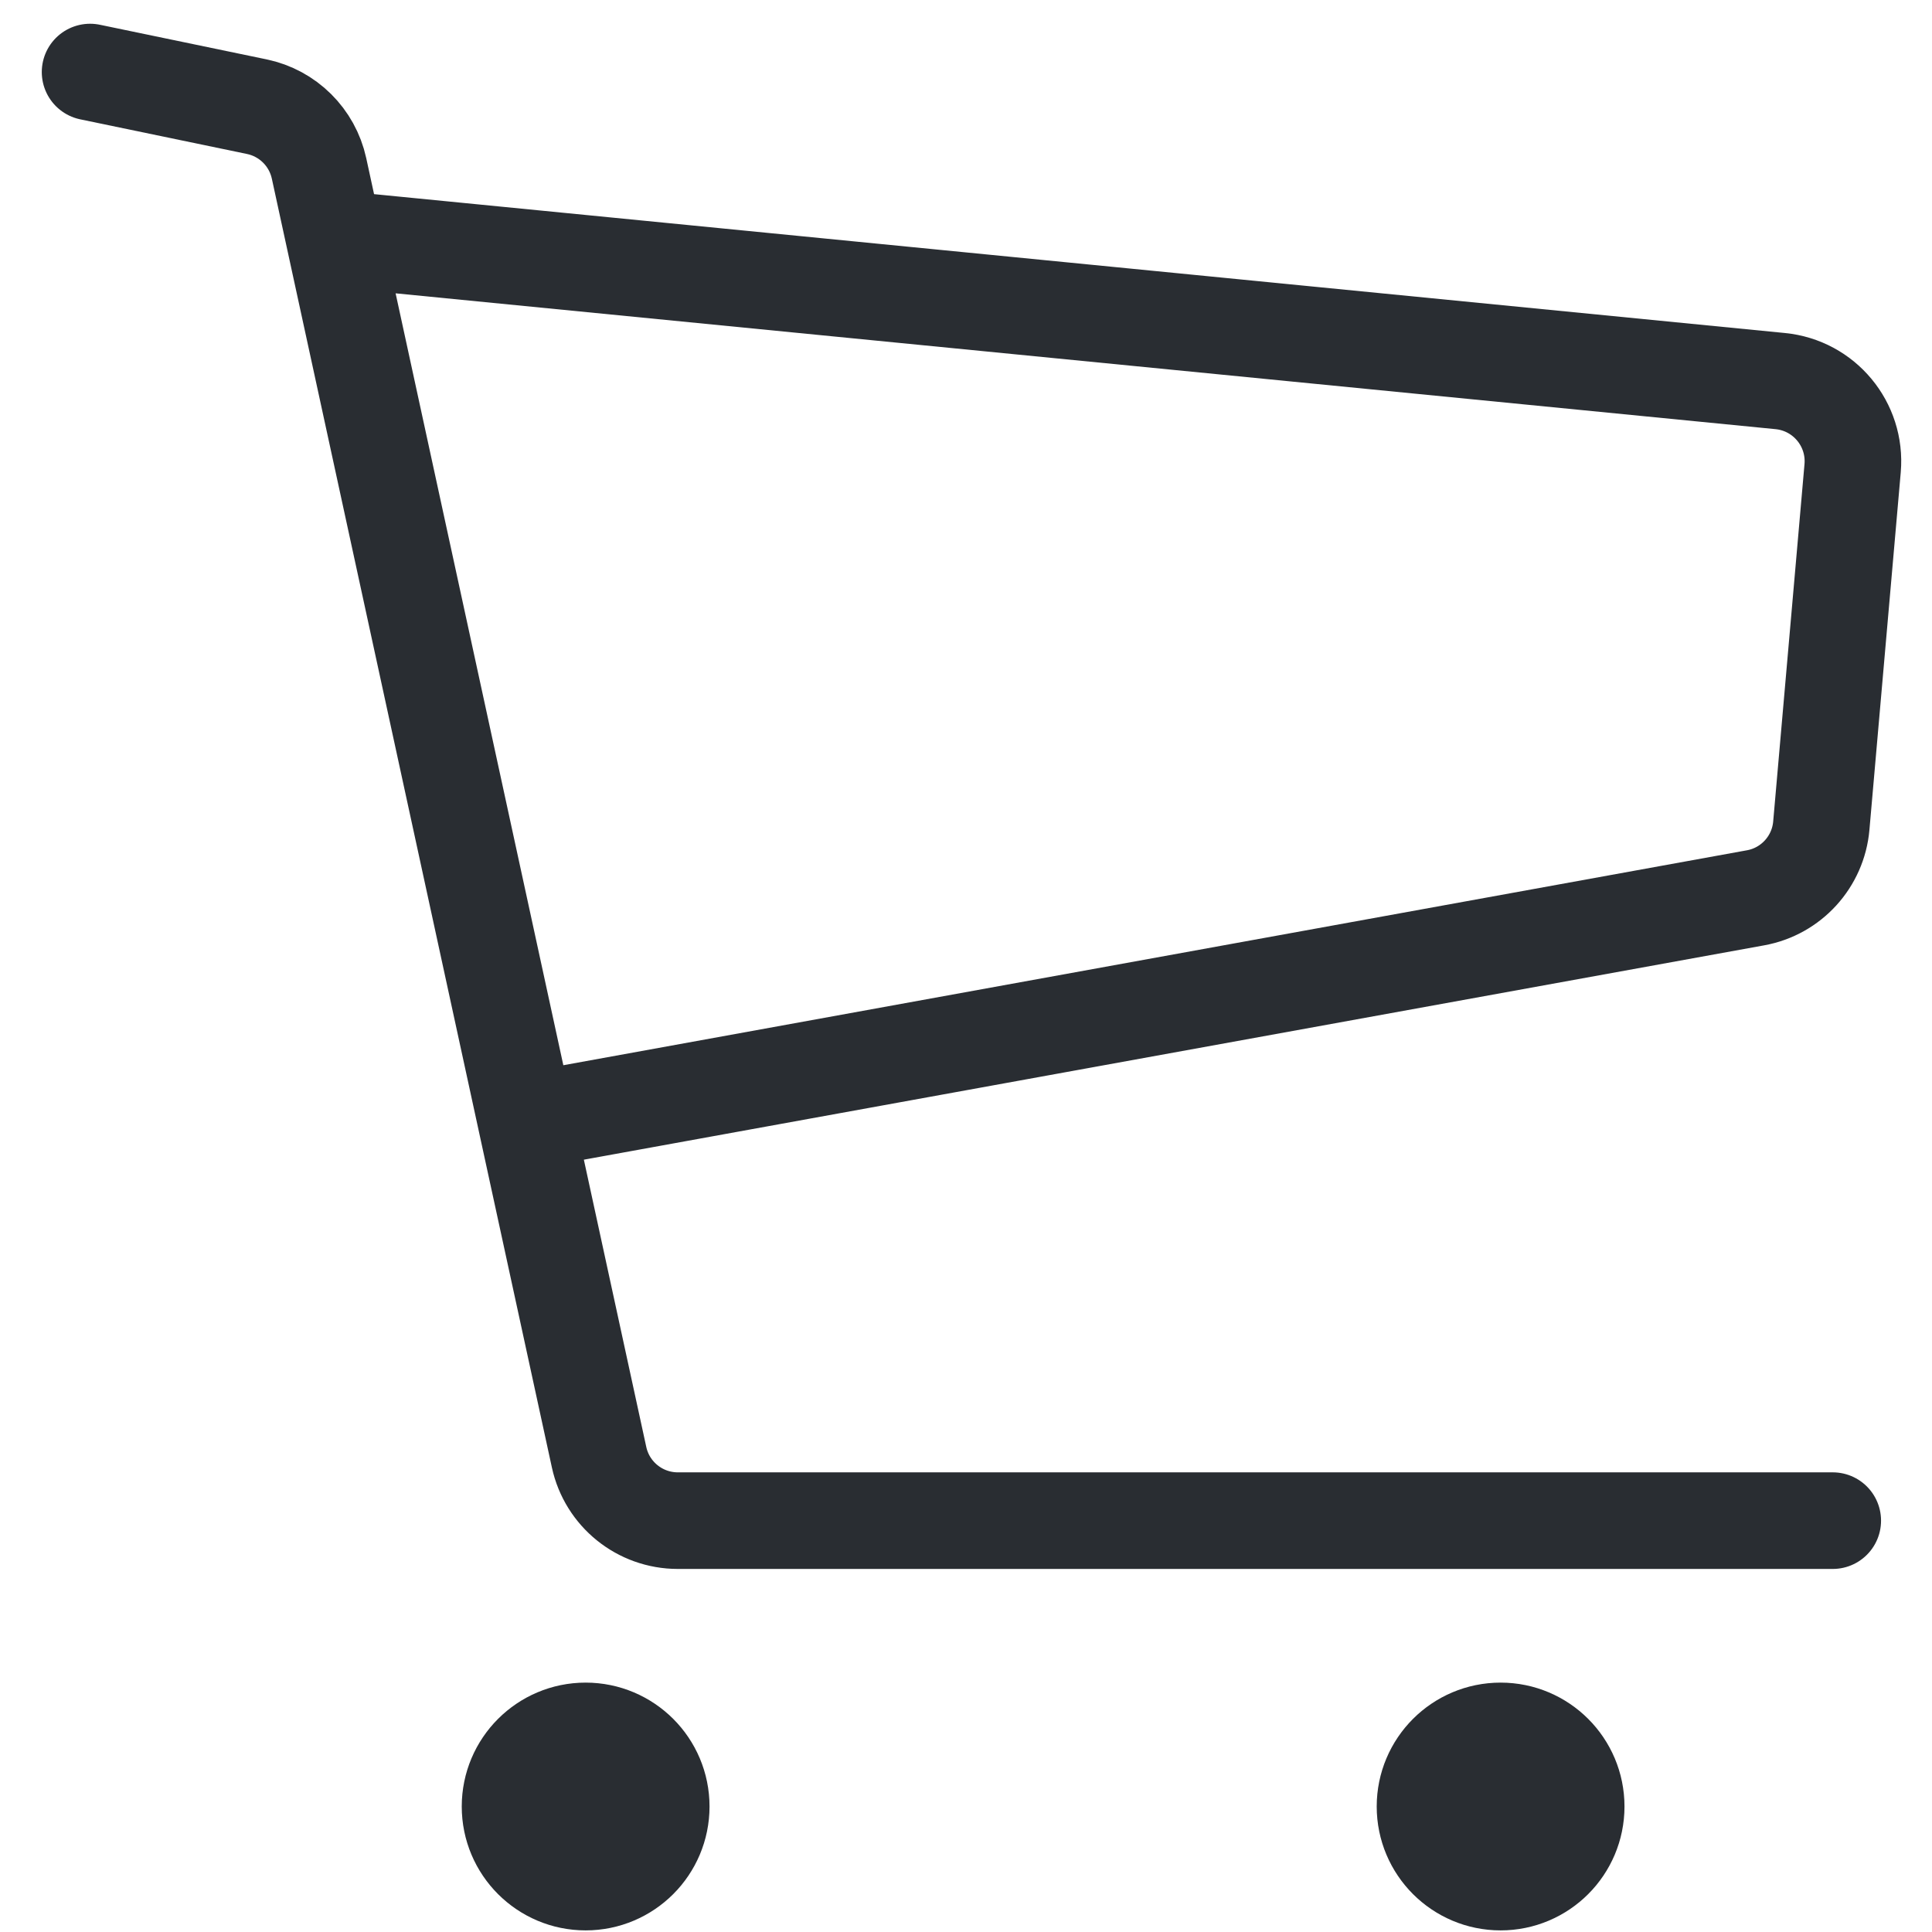
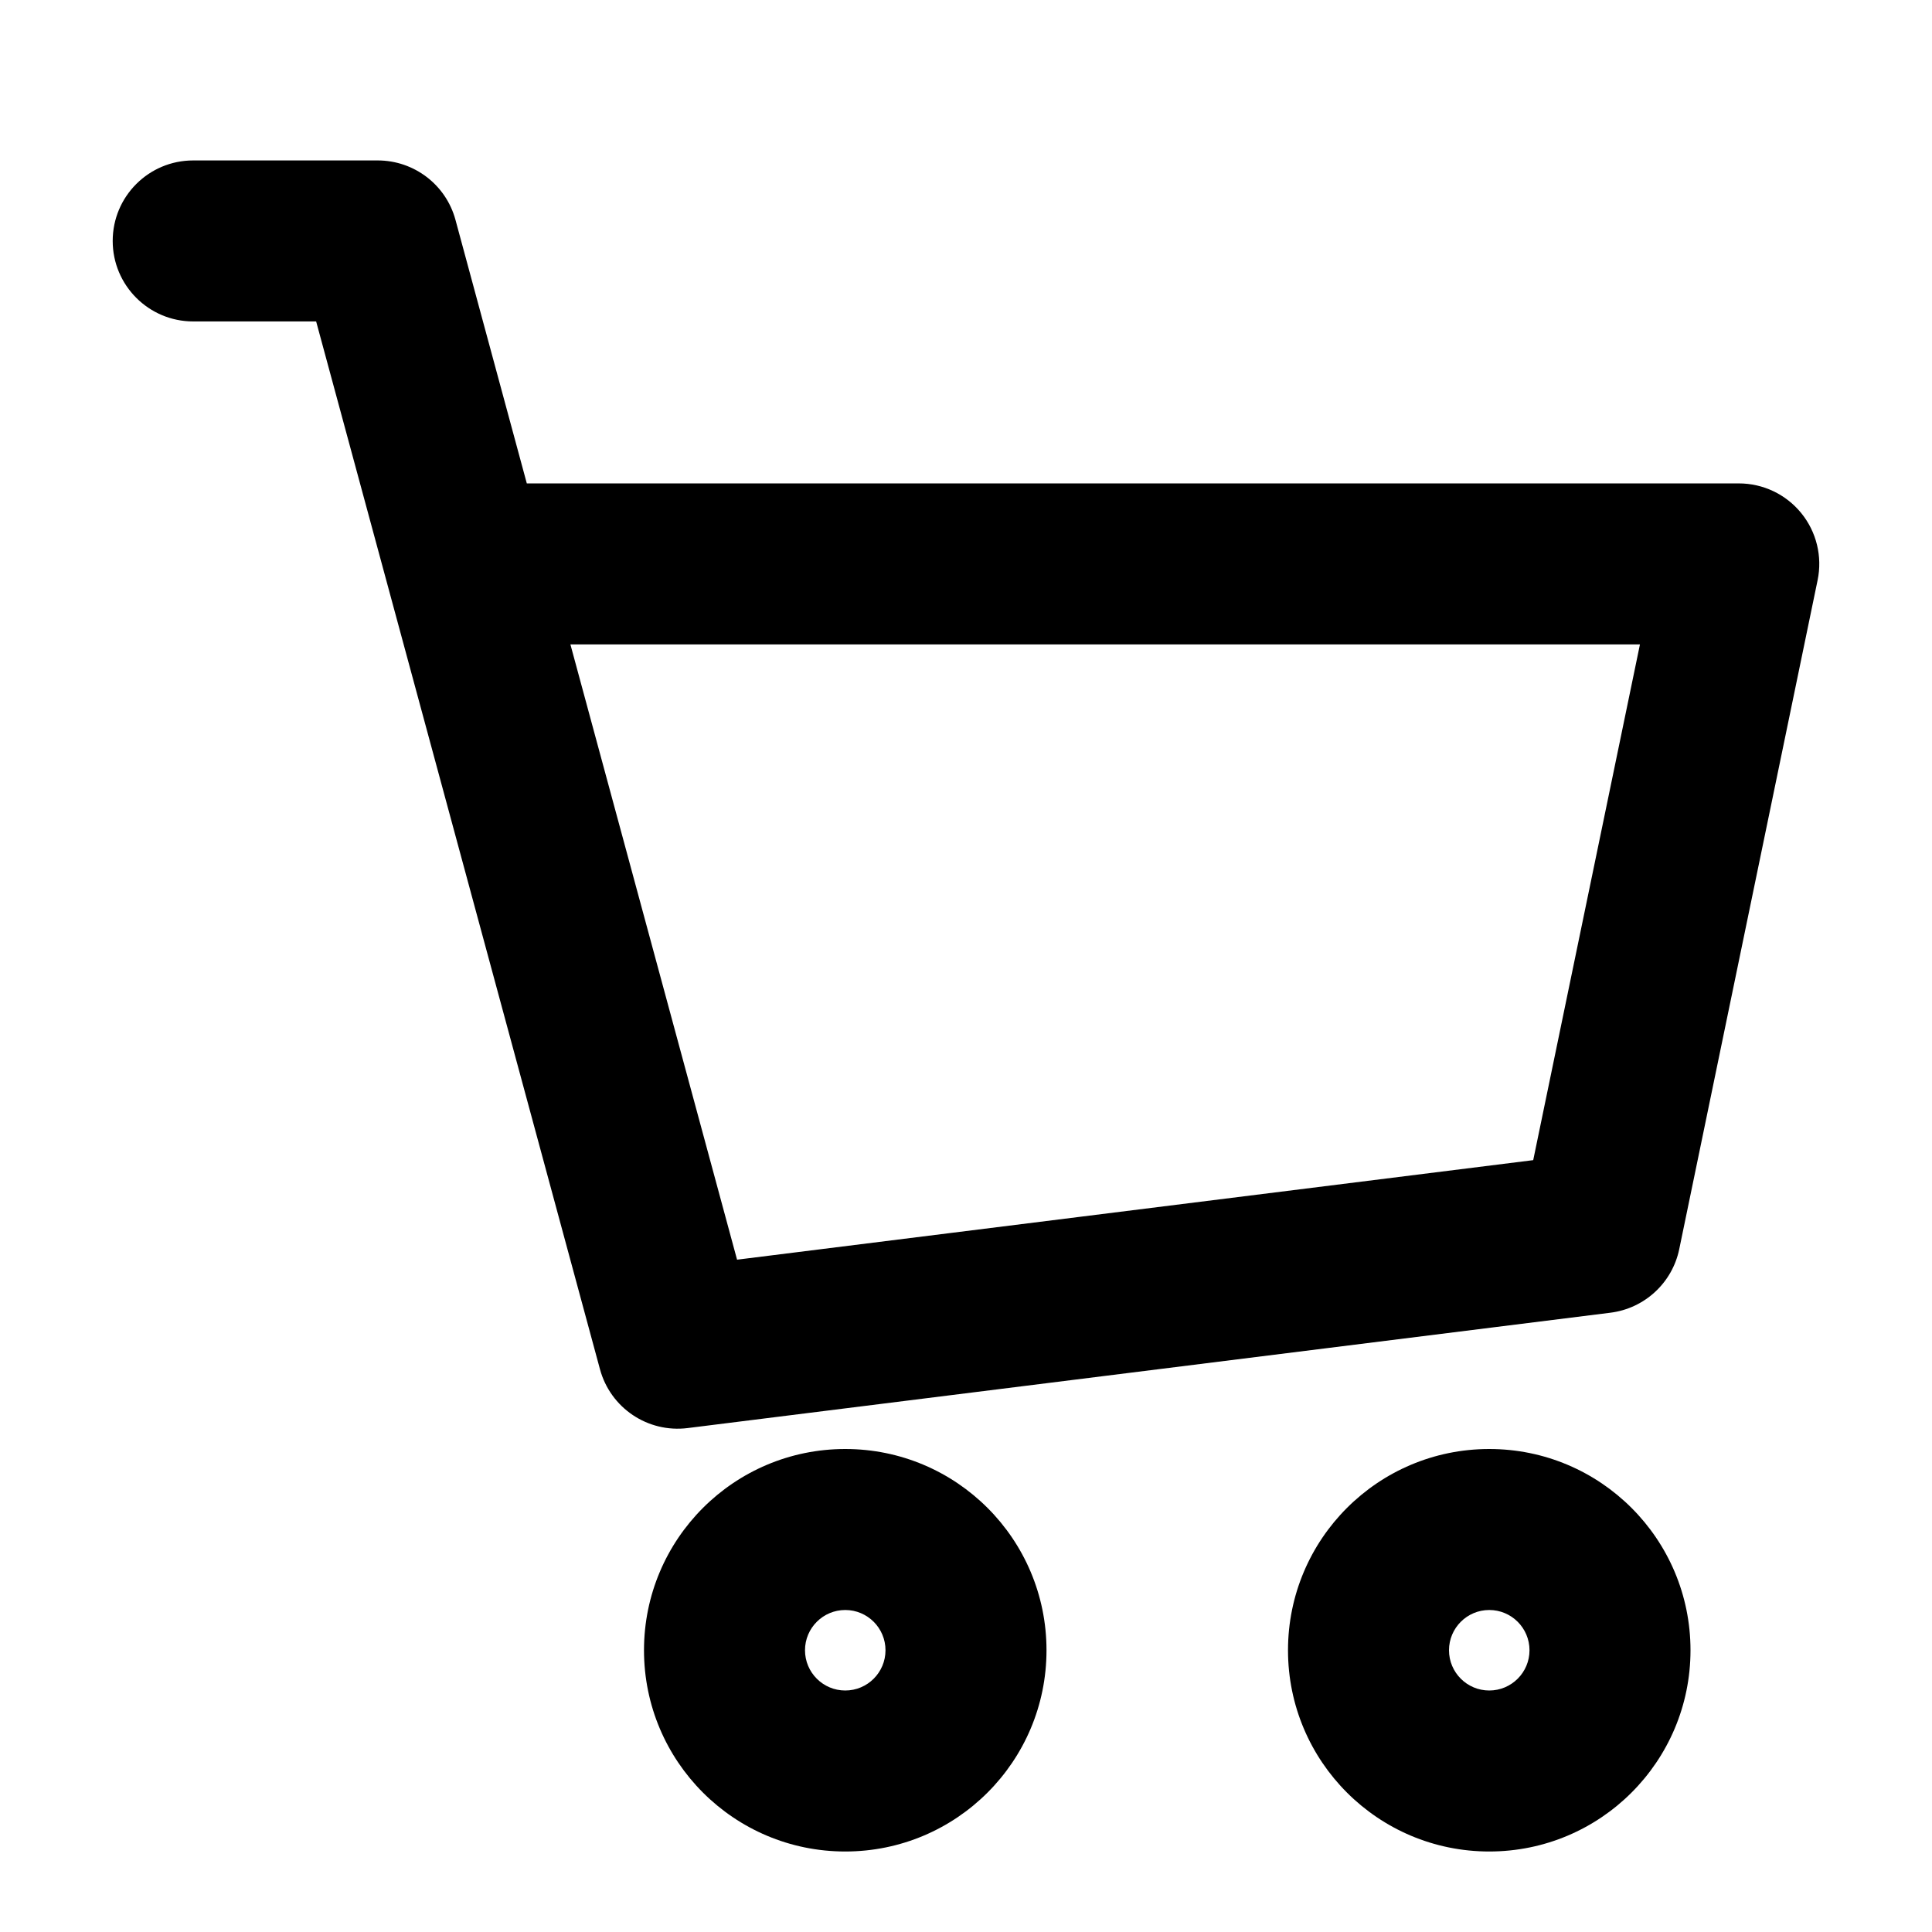
<svg xmlns="http://www.w3.org/2000/svg" width="24" height="24" viewBox="0 0 24 24" fill="none">
-   <path d="M4.153 2.966L22.115 4.734C22.661 4.788 23.061 5.27 23.014 5.816L22.625 10.256C22.586 10.705 22.251 11.073 21.808 11.153L7.072 13.829M1.119 0.895L3.189 1.325C3.576 1.405 3.879 1.706 3.963 2.091L7.442 18.102C7.542 18.562 7.949 18.89 8.42 18.89H22.767" stroke="#292D32" stroke-width="1.2" stroke-linecap="round" />
-   <circle cx="7.275" cy="22.441" r="0.939" fill="#292D32" stroke="#292D32" stroke-width="1.2" />
-   <circle cx="18.641" cy="22.441" r="0.939" fill="#292D32" stroke="#292D32" stroke-width="1.2" />
+   <path d="M2.4 1.993C1.848 1.993 1.4 2.44 1.4 2.993C1.4 3.545 1.848 3.993 2.4 3.993V2.993V1.993ZM4.692 2.993L5.658 2.731C5.54 2.295 5.144 1.993 4.692 1.993V2.993ZM8.418 16.748L7.453 17.009C7.583 17.49 8.047 17.802 8.542 17.74L8.418 16.748ZM19.881 15.315L20.005 16.307C20.429 16.254 20.773 15.937 20.86 15.518L19.881 15.315ZM21.6 7.005L22.579 7.207C22.64 6.913 22.565 6.606 22.375 6.373C22.185 6.14 21.901 6.005 21.6 6.005V7.005ZM5.779 7.005L4.814 7.266L5.779 7.005ZM2.4 2.993V3.993H4.692V2.993V1.993H2.4V2.993ZM8.418 16.748L8.542 17.74L20.005 16.307L19.881 15.315L19.756 14.323L8.294 15.756L8.418 16.748ZM19.881 15.315L20.86 15.518L22.579 7.207L21.6 7.005L20.621 6.802L18.901 15.113L19.881 15.315ZM4.692 2.993L3.727 3.254L4.814 7.266L5.779 7.005L6.744 6.743L5.658 2.731L4.692 2.993ZM5.779 7.005L4.814 7.266L7.453 17.009L8.418 16.748L9.383 16.486L6.744 6.743L5.779 7.005ZM21.6 7.005V6.005H5.779V7.005V8.005H21.6V7.005ZM12 20.5H11C11 20.776 10.776 21 10.5 21V22V23C11.881 23 13 21.881 13 20.5H12ZM10.5 22V21C10.224 21 10 20.776 10 20.5H9H8C8 21.881 9.119 23 10.5 23V22ZM9 20.5H10C10 20.224 10.224 20 10.5 20V19V18C9.119 18 8 19.119 8 20.5H9ZM10.5 19V20C10.776 20 11 20.224 11 20.5H12H13C13 19.119 11.881 18 10.5 18V19ZM20 20.5H19C19 20.776 18.776 21 18.5 21V22V23C19.881 23 21 21.881 21 20.5H20ZM18.5 22V21C18.224 21 18 20.776 18 20.5H17H16C16 21.881 17.119 23 18.5 23V22ZM17 20.5H18C18 20.224 18.224 20 18.5 20V19V18C17.119 18 16 19.119 16 20.5H17ZM18.5 19V20C18.776 20 19 20.224 19 20.5H20H21C21 19.119 19.881 18 18.5 18V19Z" fill="black" />
</svg>
